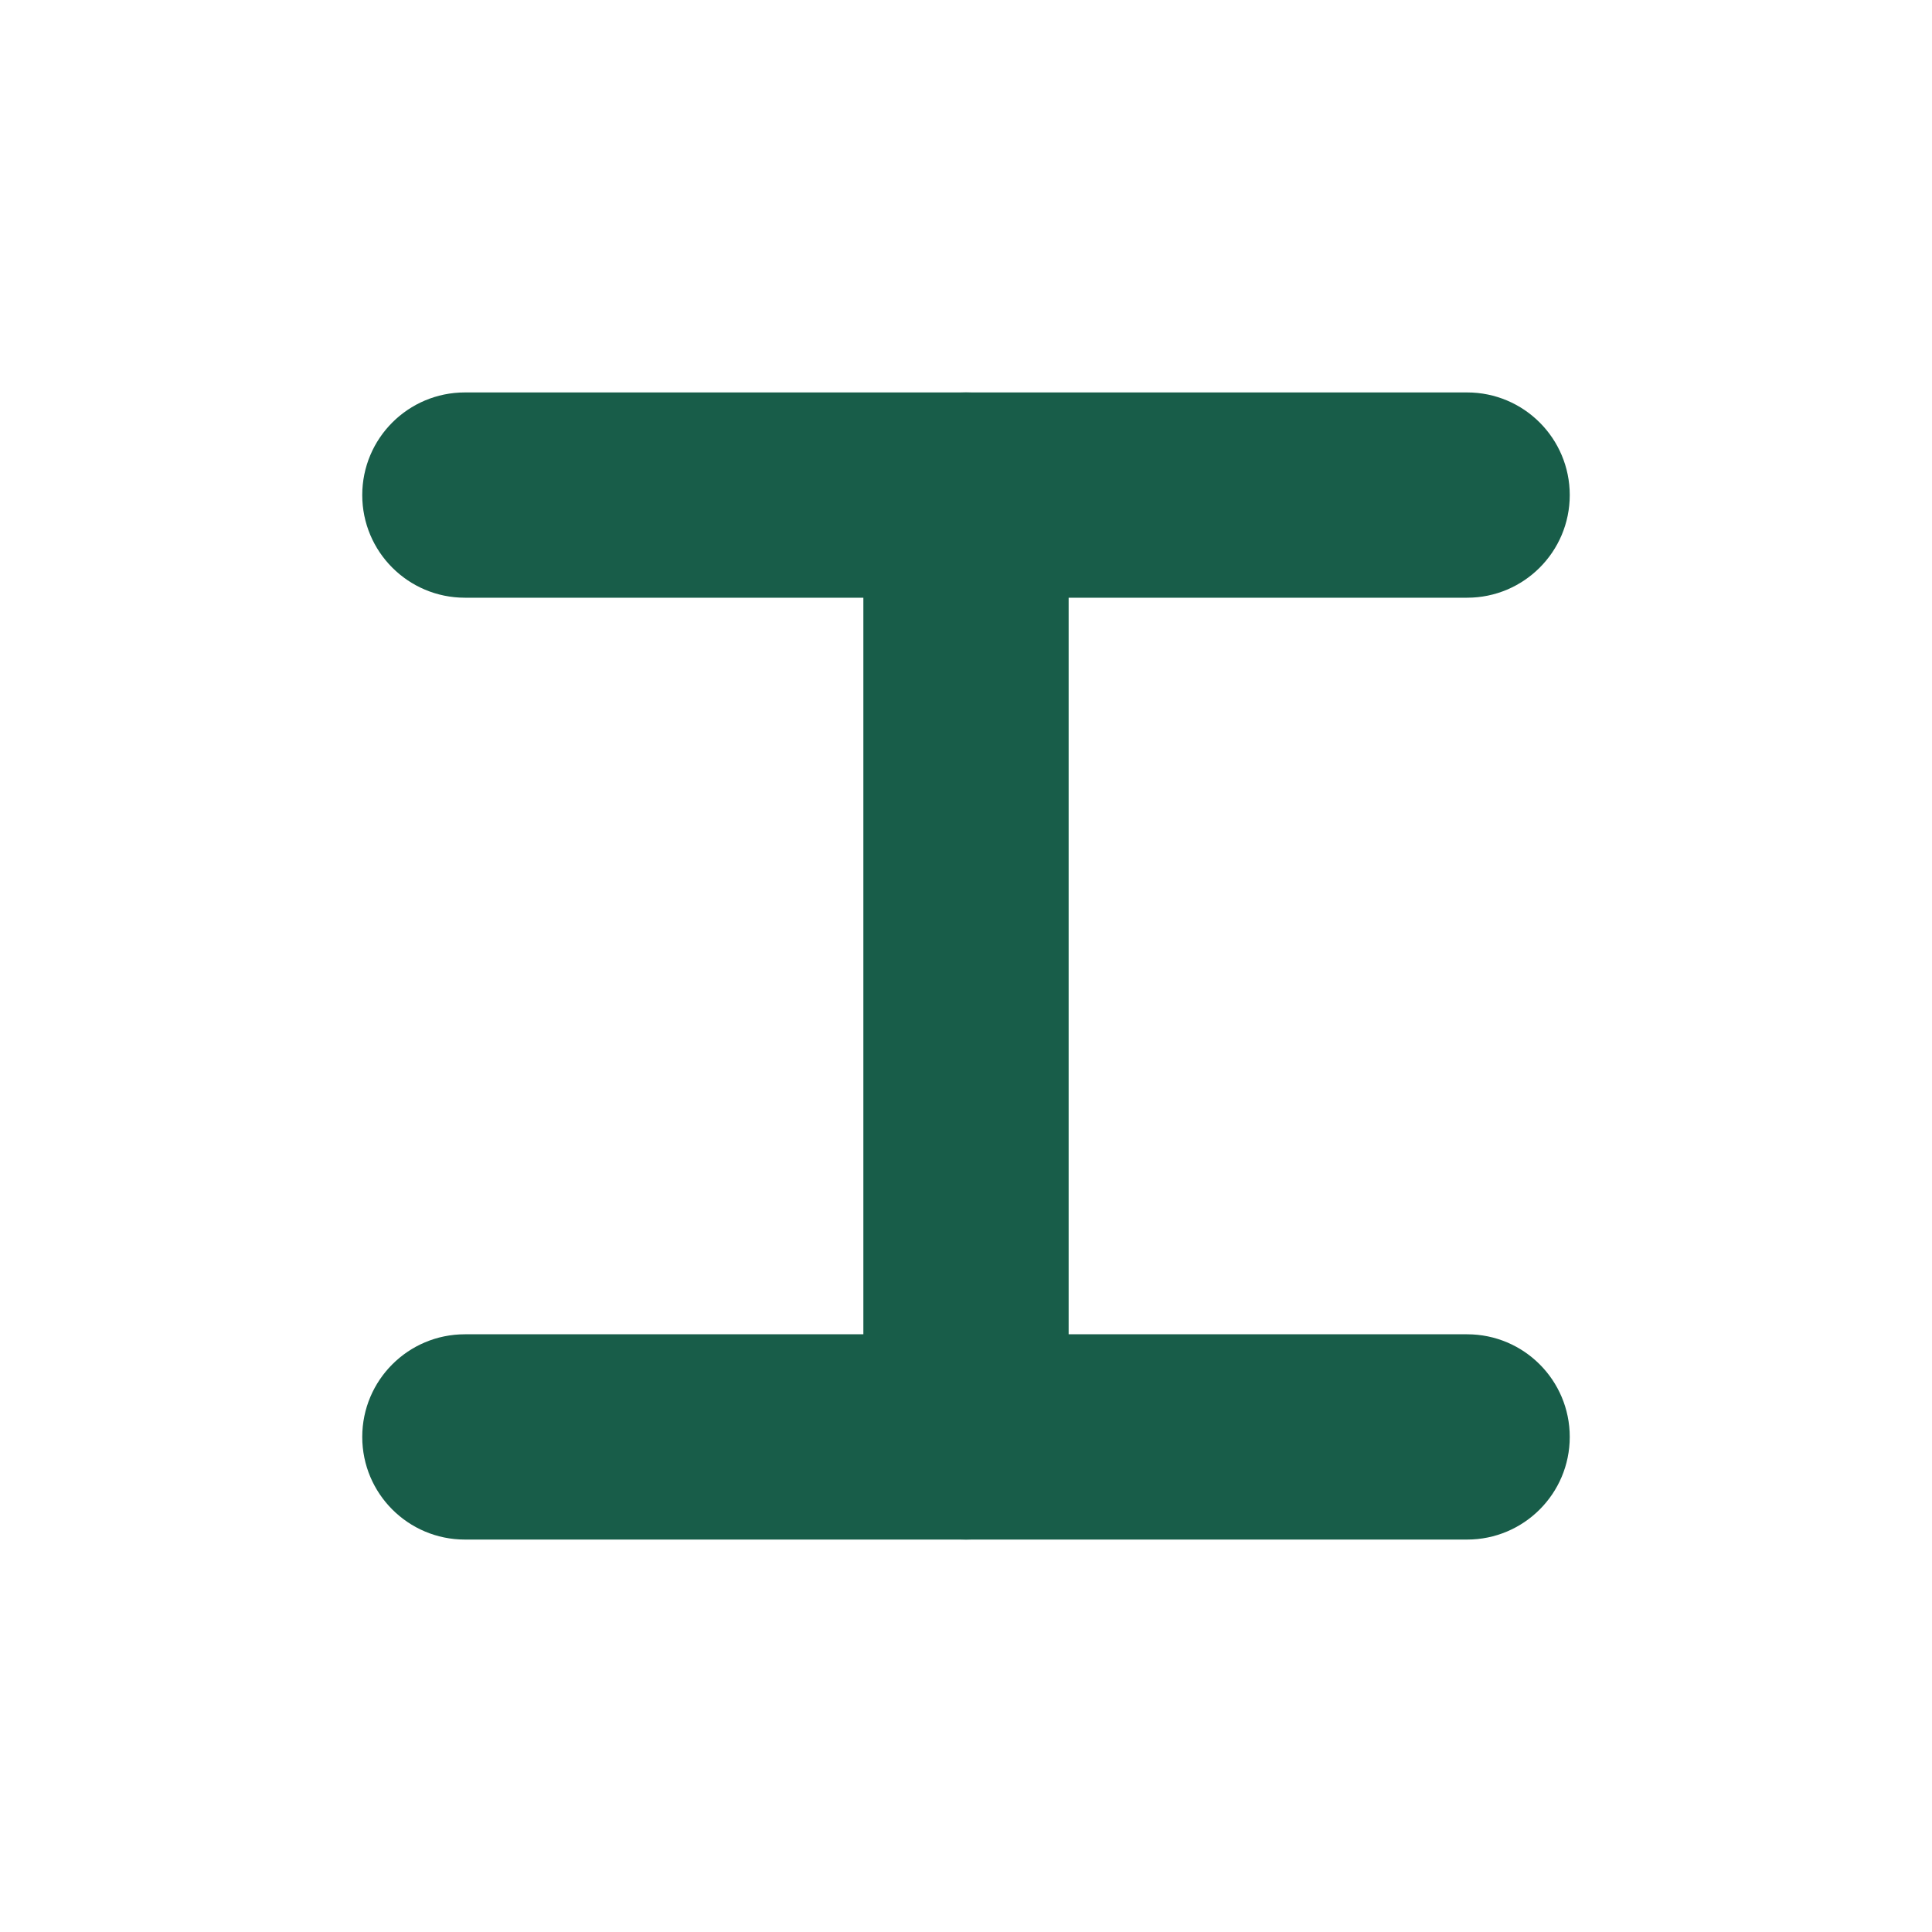
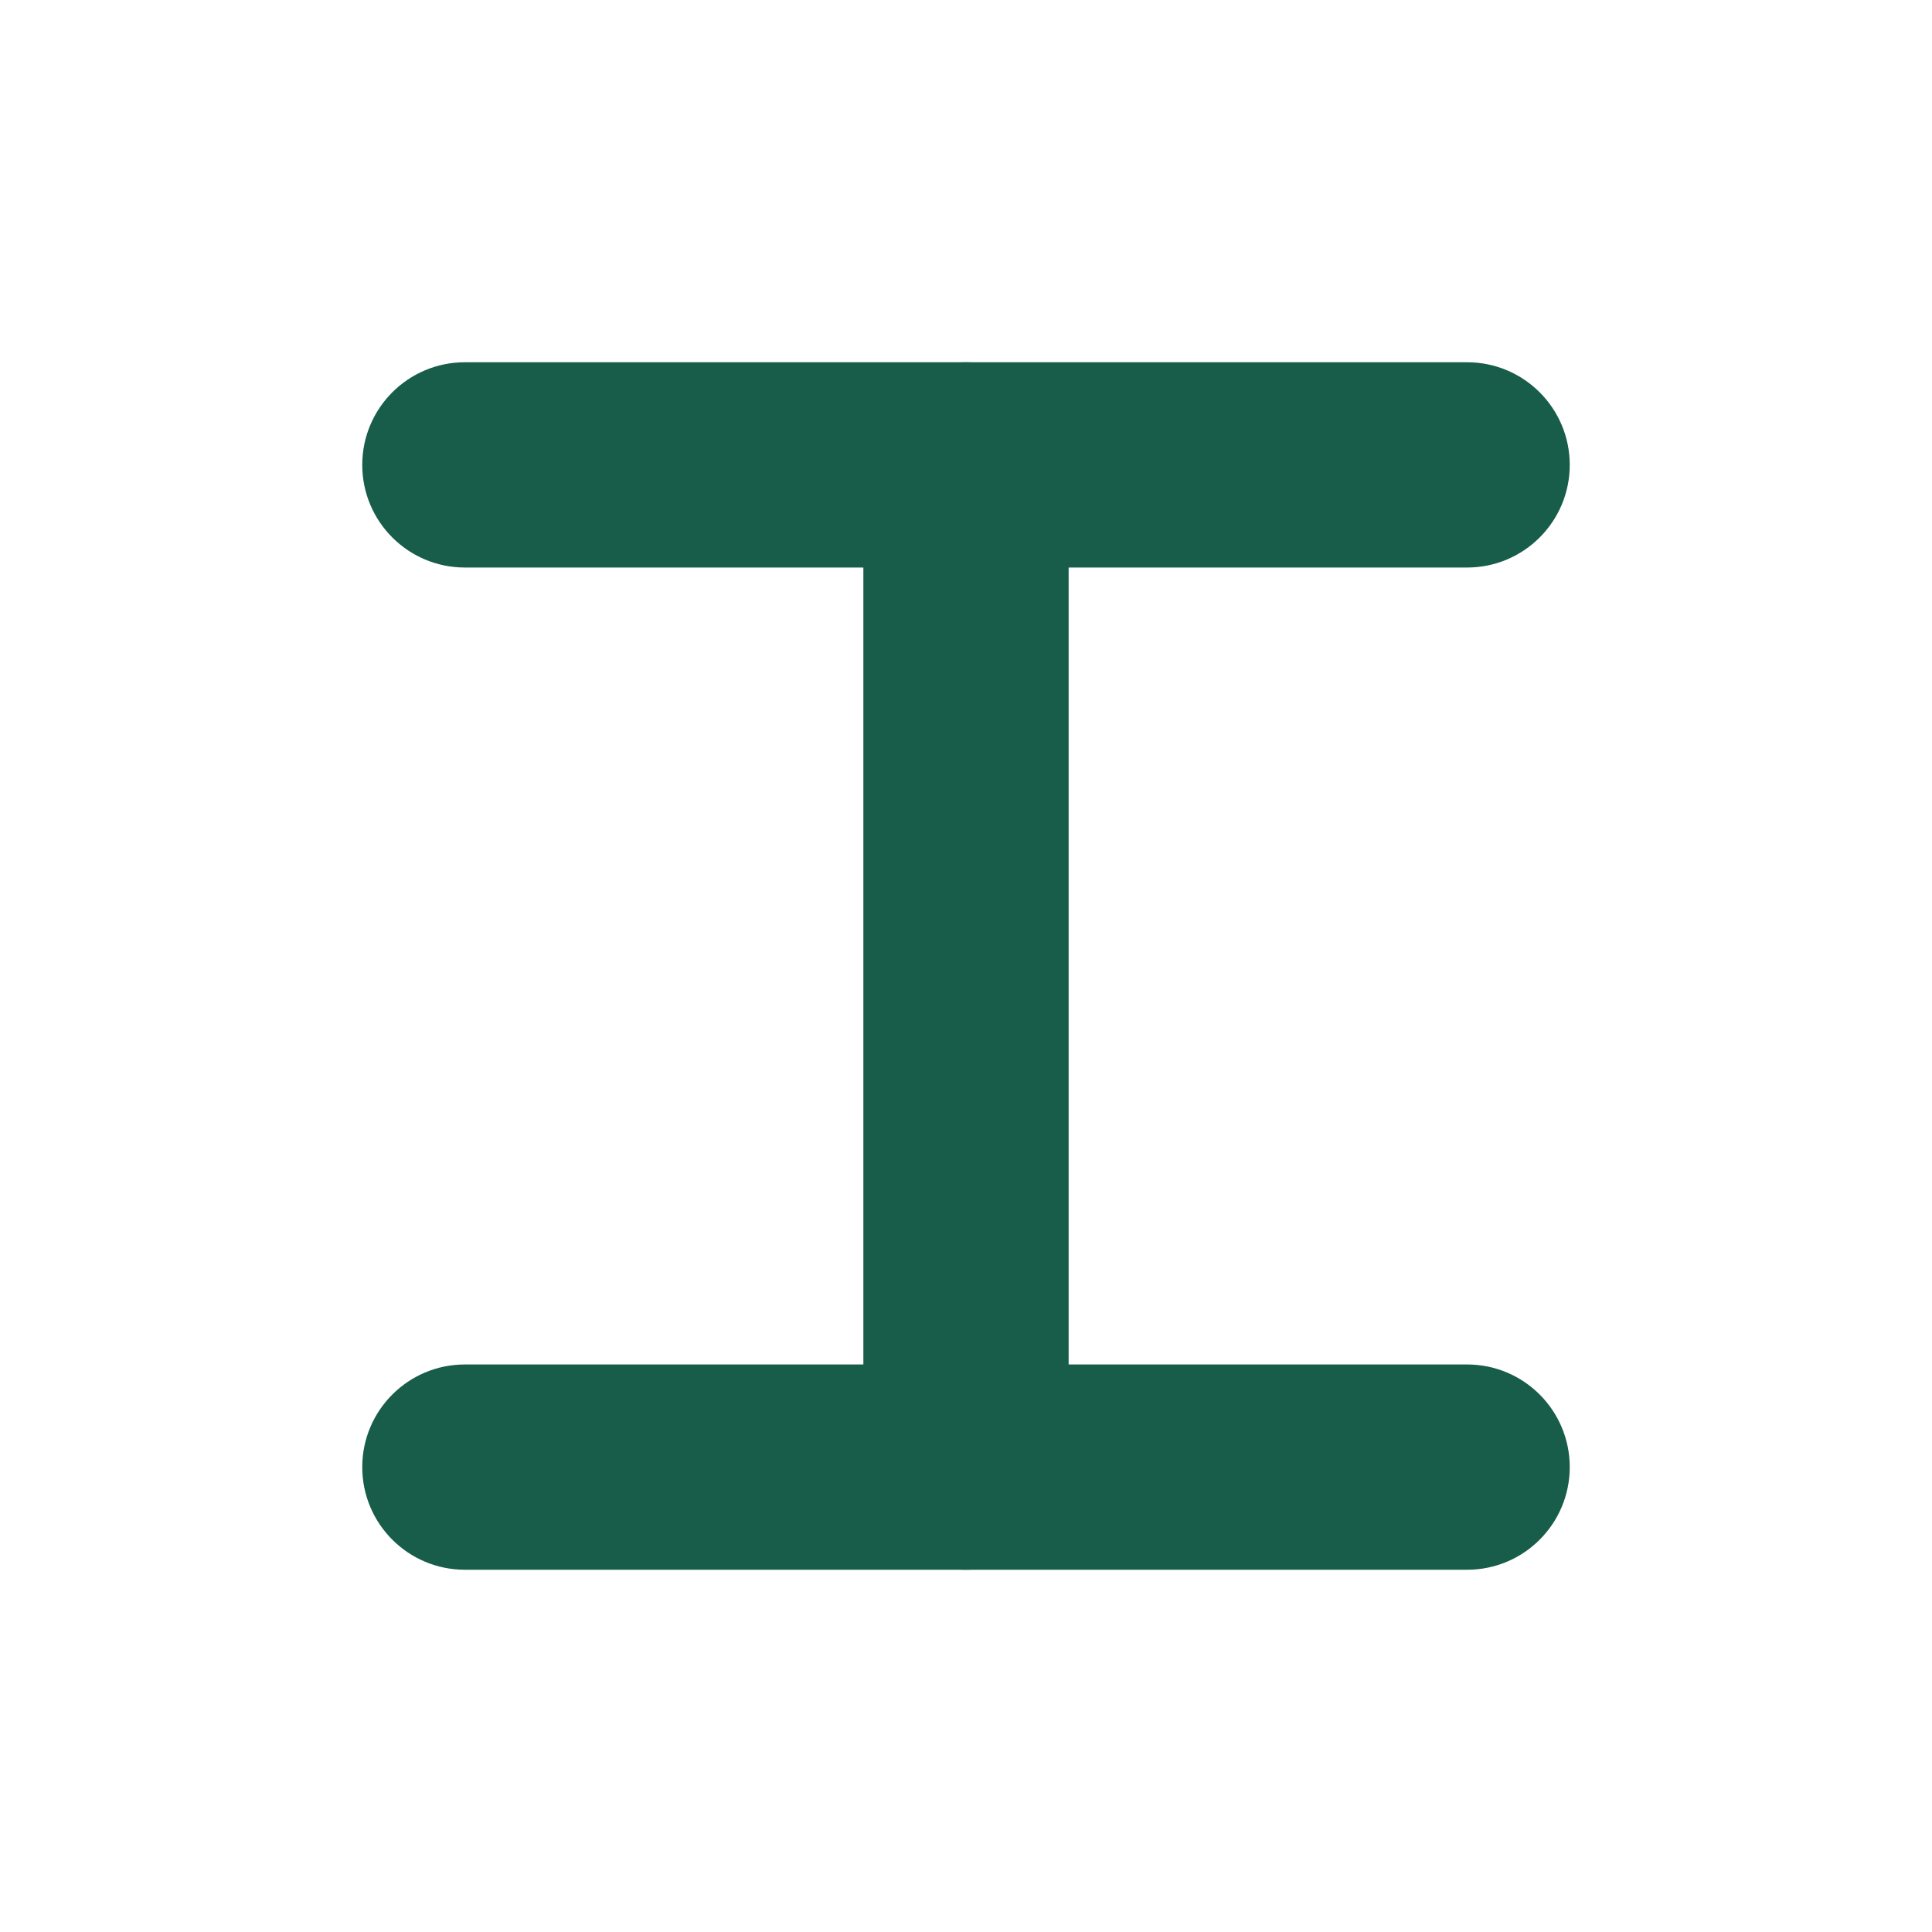
- <svg xmlns="http://www.w3.org/2000/svg" viewBox="0 0 32 32" role="img" aria-label="工作台">
-   <style>g{fill:#185d49}@media (prefers-color-scheme:dark){g{fill:#83d6b7}}</style>
+ <svg xmlns="http://www.w3.org/2000/svg" viewBox="0 0 32 32">
+   <style>g{fill:#185d49}@media(prefers-color-scheme:dark){g{fill:#83d6b7}}</style>
  <g>
-     <rect x="6" y="6.5" width="20" height="3.4" rx="1.7" />
-     <rect x="6" y="22.1" width="20" height="3.4" rx="1.7" />
-     <rect x="14.3" y="6.5" width="3.4" height="19" rx="1.7" />
+     <rect x="6" y="6" width="20" height="3.4" rx="1.7" />
+     <rect x="6" y="22.6" width="20" height="3.4" rx="1.7" />
+     <rect x="14.3" y="6" width="3.4" height="20" rx="1.7" />
  </g>
</svg>
